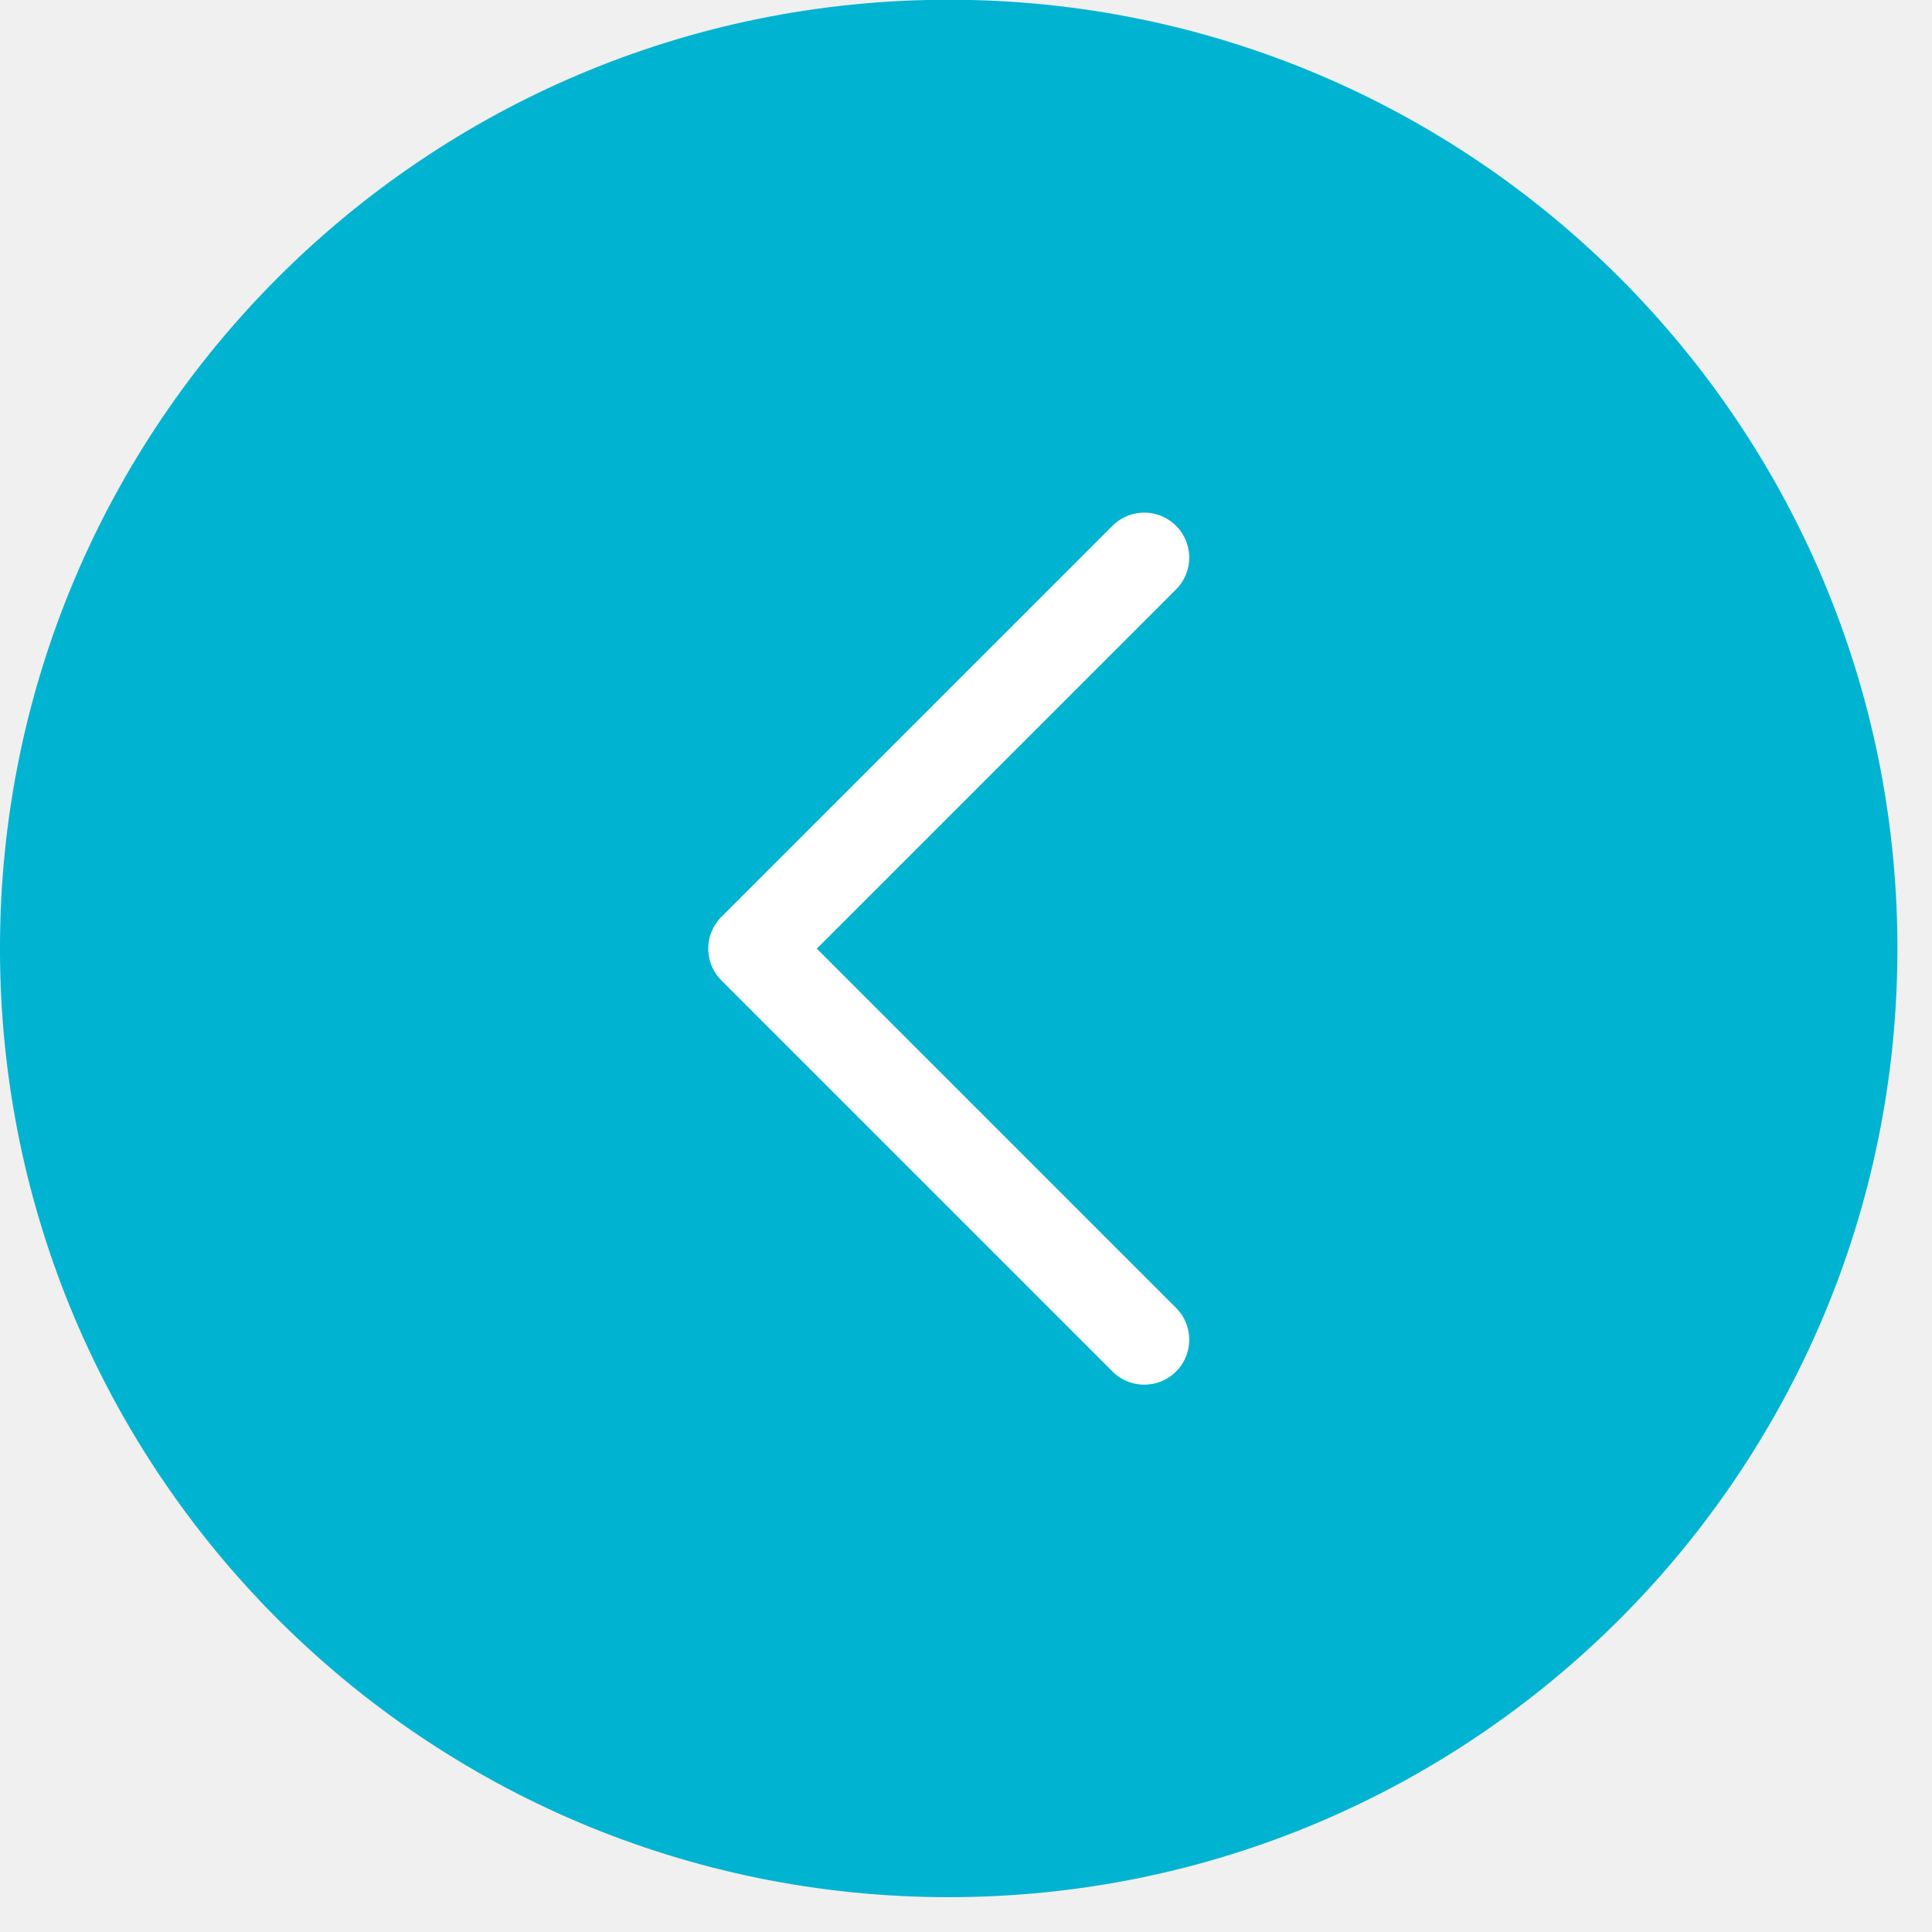
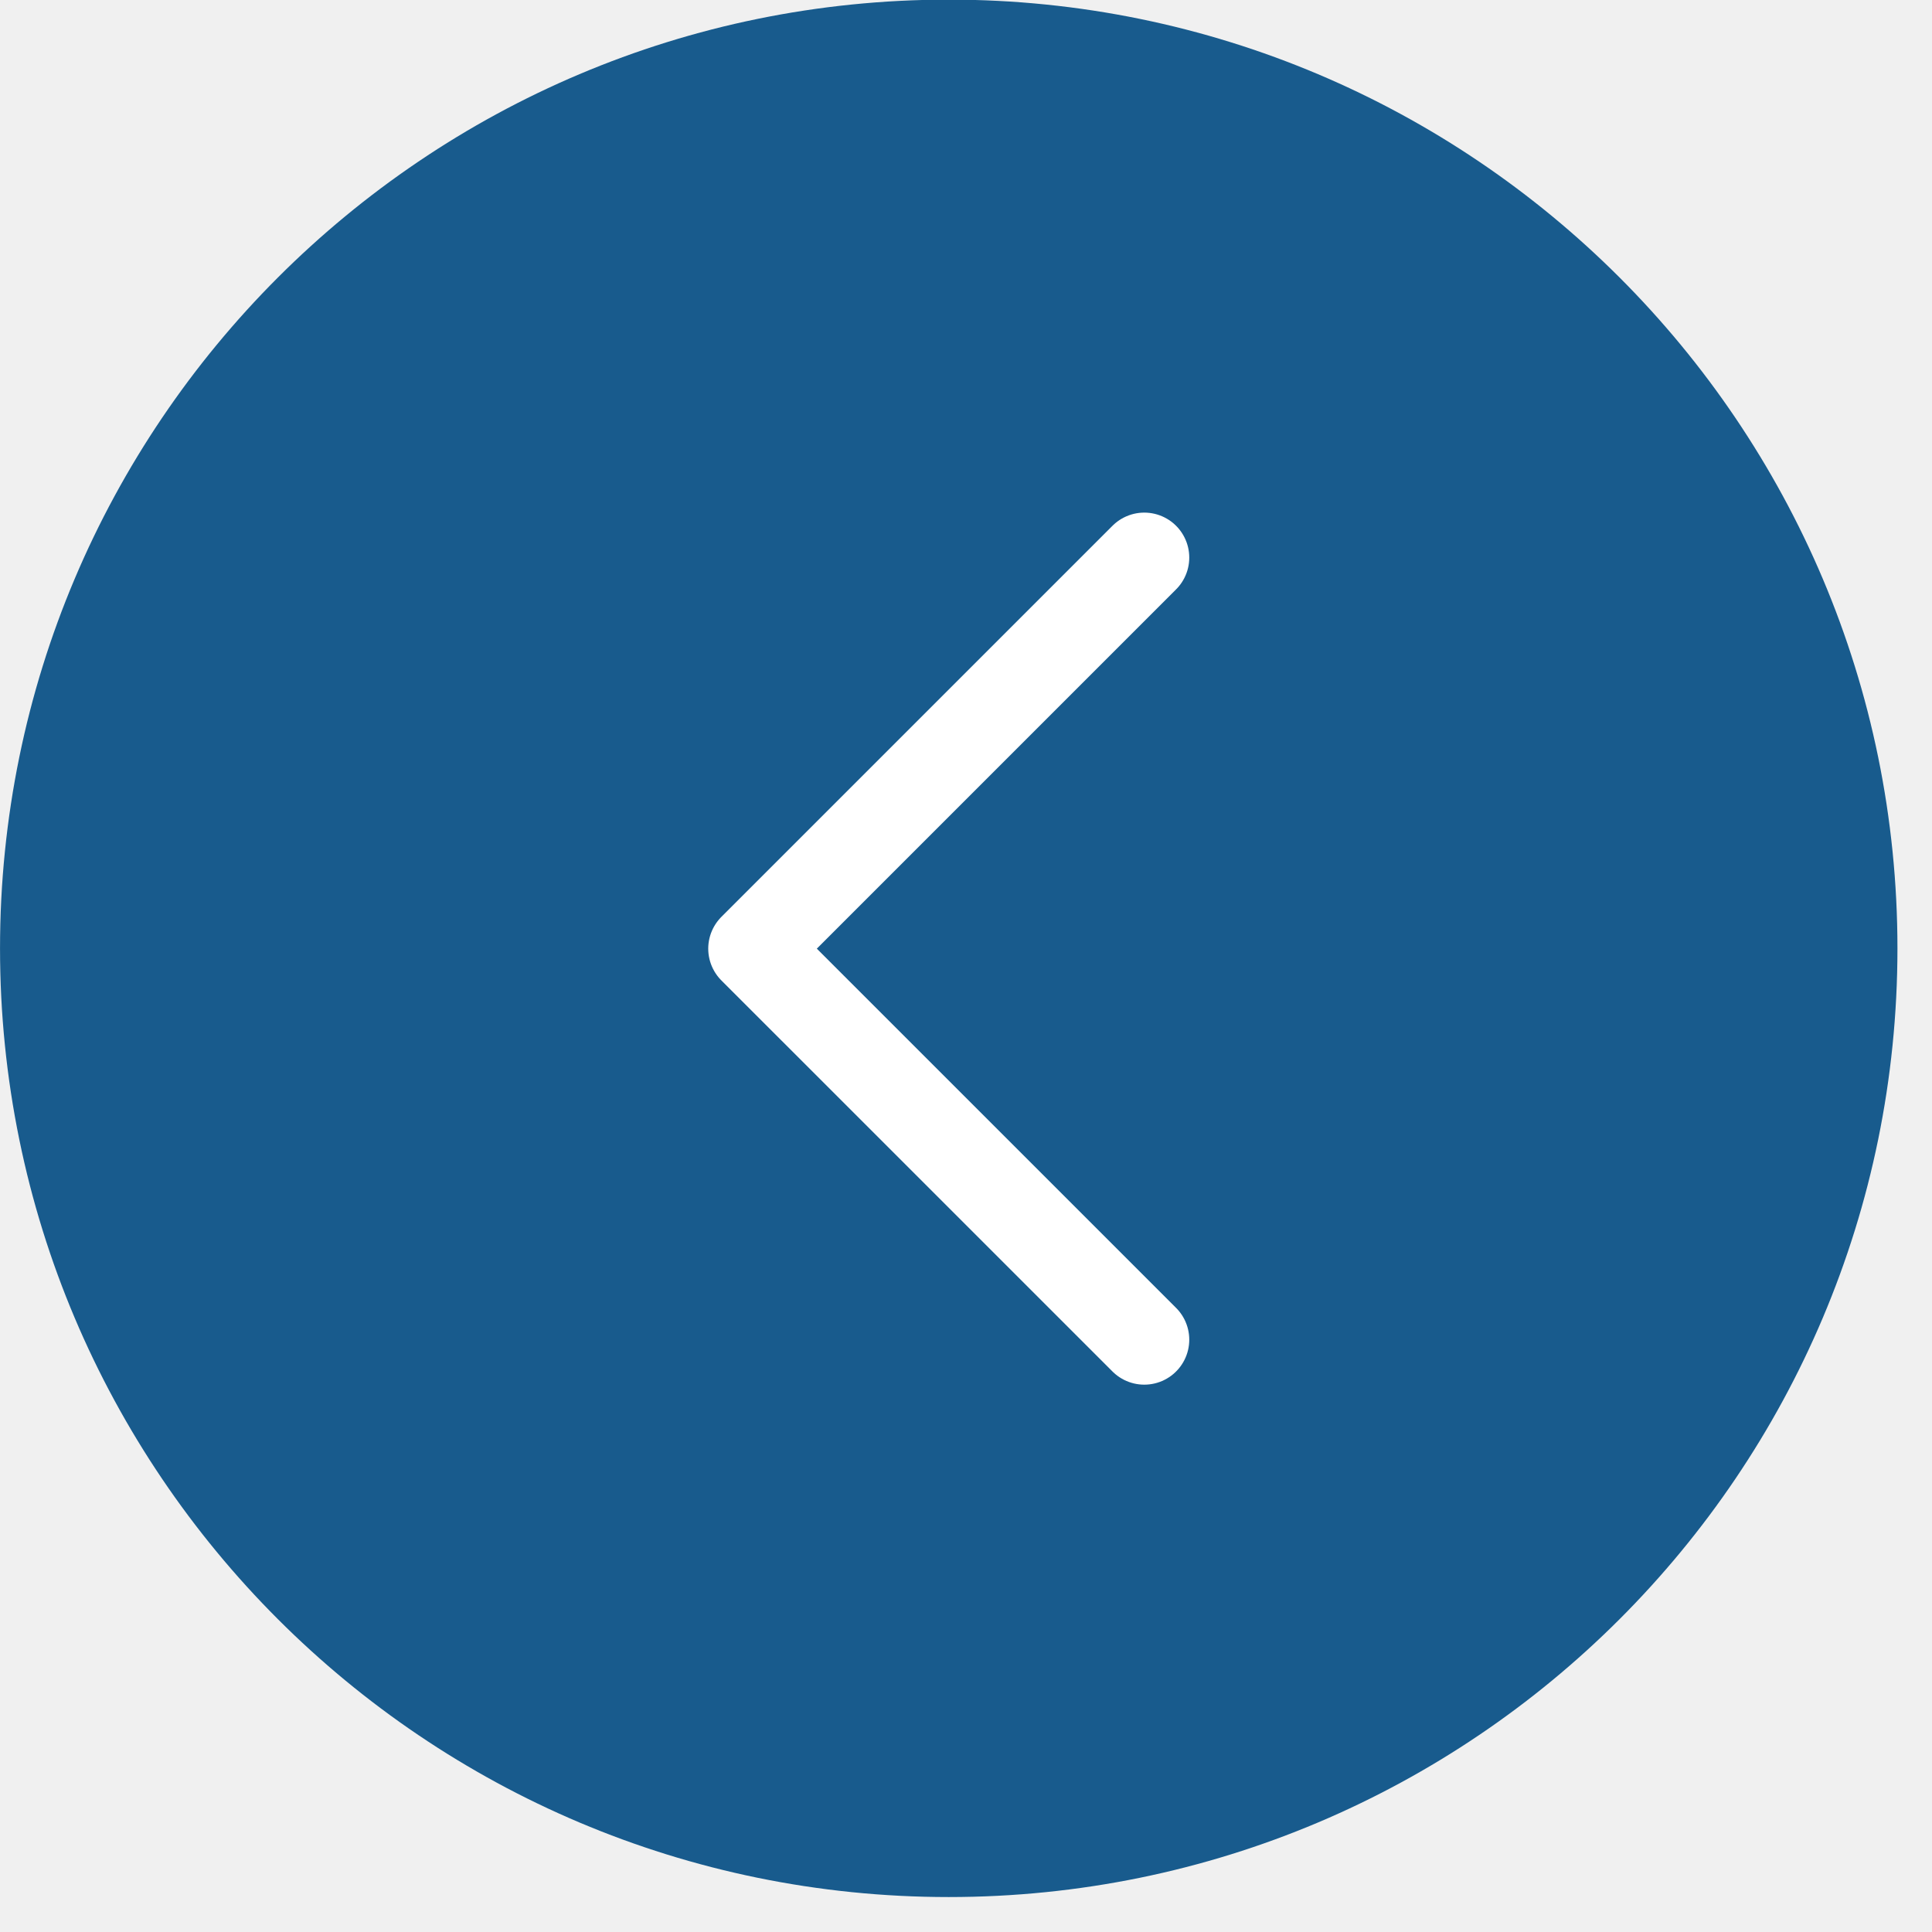
- <svg xmlns="http://www.w3.org/2000/svg" width="100%" height="100%" viewBox="0 0 43 43" version="1.1" xml:space="preserve" style="fill-rule:evenodd;clip-rule:evenodd;stroke-linecap:round;stroke-linejoin:round;stroke-miterlimit:1.5;">
-   <g transform="matrix(1,0,0,1,-376,-3612.23)">
-     <g transform="matrix(-1,2.46519e-32,2.46519e-32,1,1170.57,902.285)">
-       <g transform="matrix(0.780571,0,0,0.780571,165.085,603.905)">
-         <circle cx="779.391" cy="2725.12" r="27.051" style="fill:rgb(0,179,208);" />
-       </g>
-     </g>
-     <g transform="matrix(-1,2.46519e-32,2.46519e-32,1,1170.57,902.285)">
-       <g transform="matrix(3.55286e-17,0.580226,-0.580226,3.55286e-17,2341.48,2400.33)">
-         <path d="M555,2709.94L570,2694.94L585,2709.94" style="fill:none;stroke:white;stroke-width:3.45px;" />
-       </g>
-     </g>
-   </g>
+ <svg xmlns="http://www.w3.org/2000/svg" viewBox="0 0 43 43" fill-rule="evenodd" clip-rule="evenodd" stroke-linecap="round" stroke-linejoin="round" stroke-miterlimit="1.5">
+   <circle cx="779.391" cy="2725.12" r="27.051" fill="#185b8d" transform="matrix(-.78057 0 0 .78057 629.485 -2106.04)" />
+   <path d="M25.468 12.41l-8.704 8.704 8.704 8.703" fill="none" stroke="#fff" stroke-width="2.002" />
</svg>
